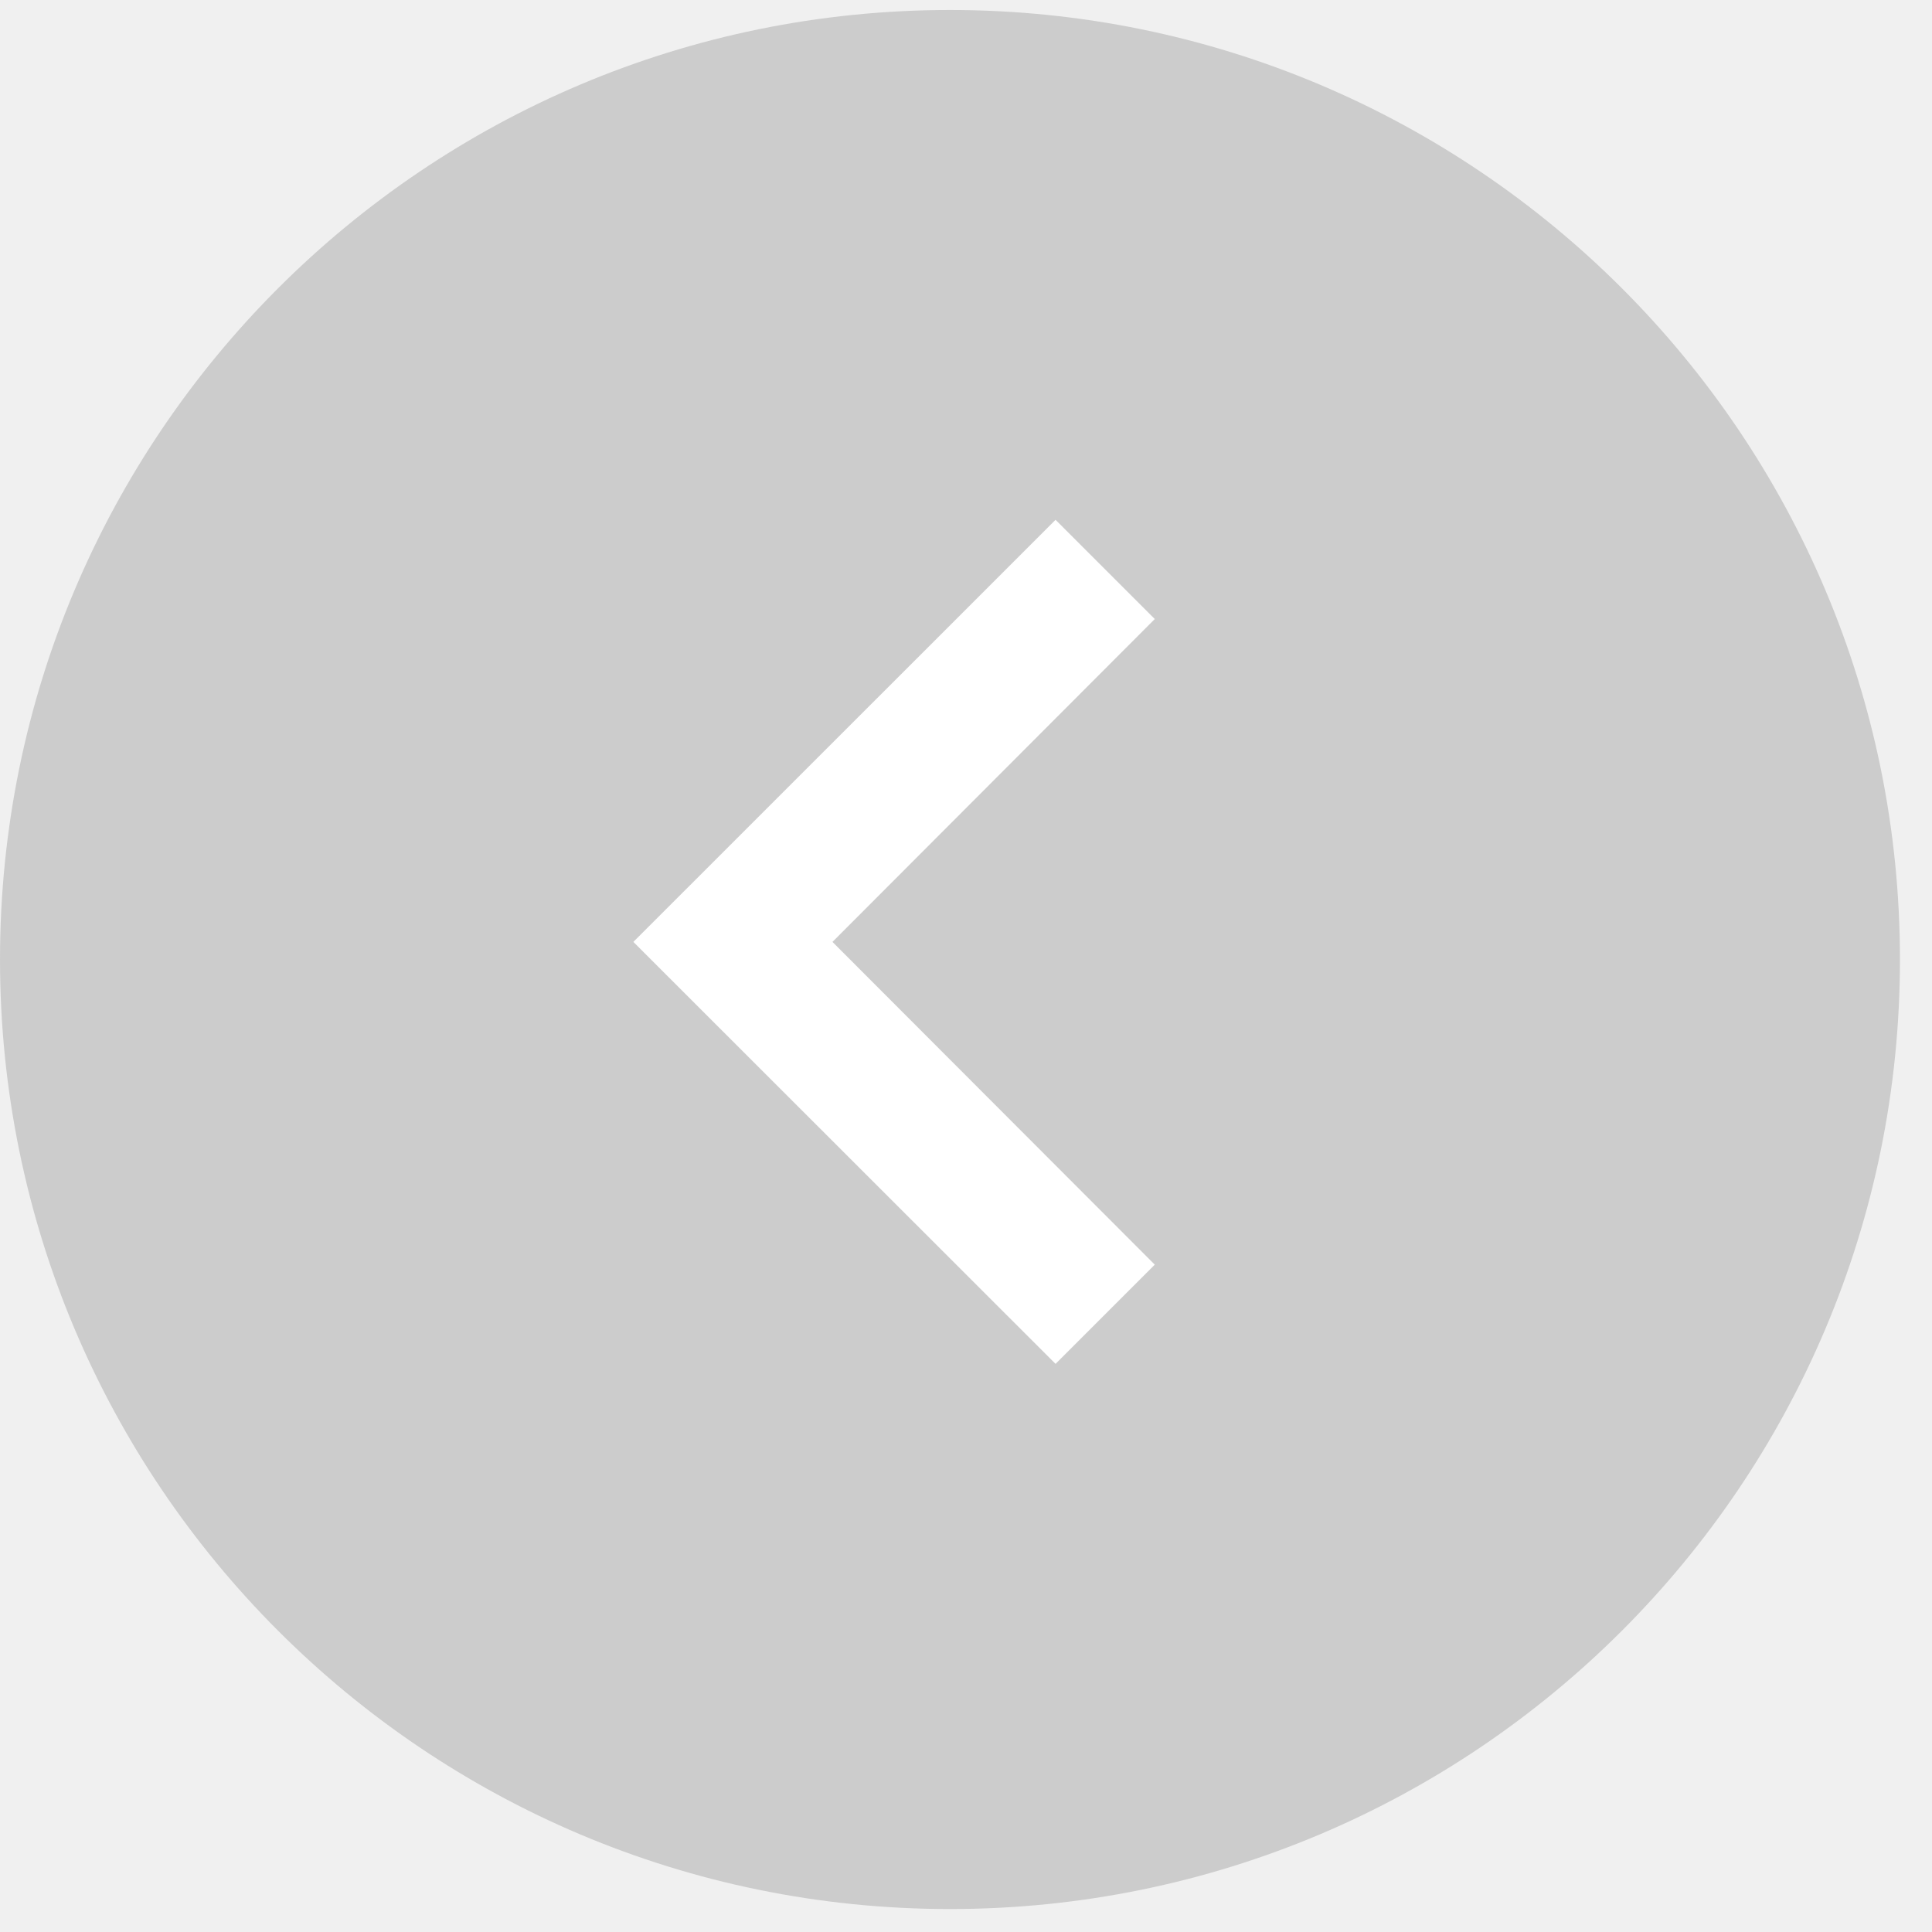
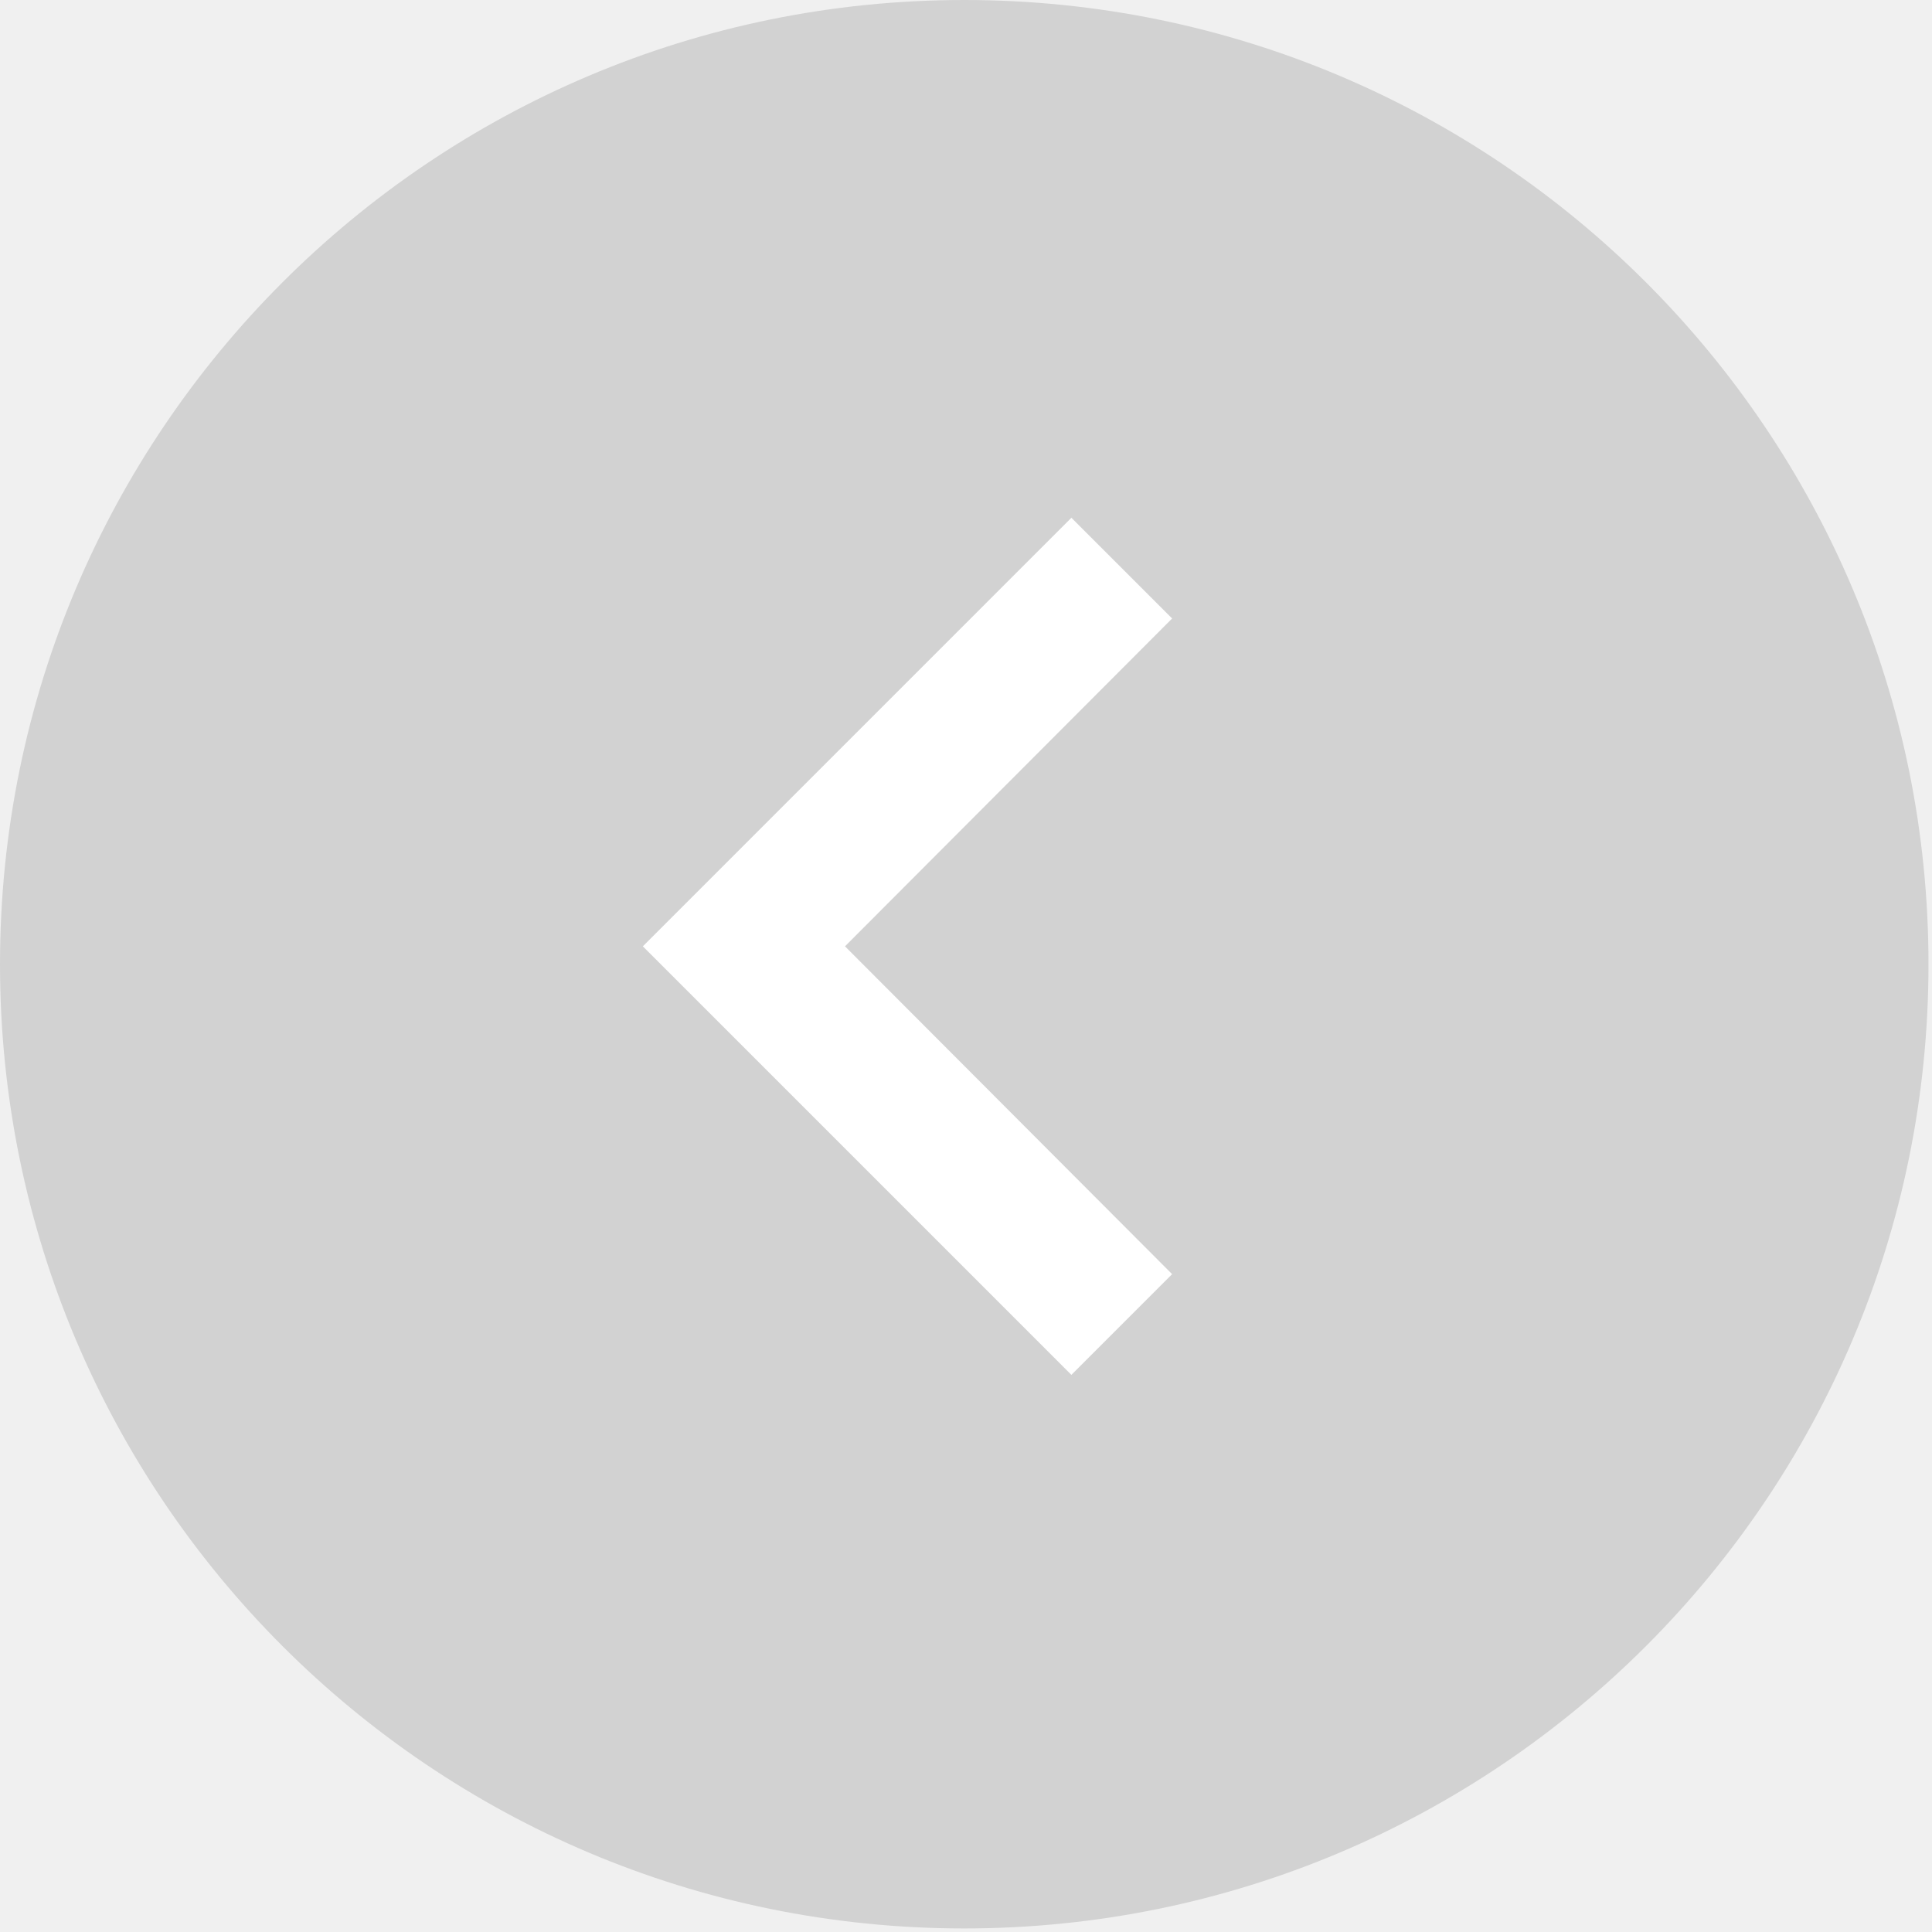
- <svg xmlns="http://www.w3.org/2000/svg" width="17" height="17" viewBox="0 0 17 17" fill="none">
-   <path fill-rule="evenodd" clip-rule="evenodd" d="M8.359 0.088C3.743 0.088 5.14984e-05 3.828 5.14984e-05 8.443C5.14984e-05 13.057 3.743 16.798 8.359 16.798C12.976 16.798 16.718 13.057 16.718 8.443C16.718 3.828 12.976 0.088 8.359 0.088Z" fill="#ccc" />
-   <path fill-rule="evenodd" clip-rule="evenodd" d="M10.161 5.447L7.325 8.288L10.161 11.128L9.288 12.001L5.573 8.288L9.288 4.574L10.161 5.447Z" fill="white" />
+ <svg xmlns="http://www.w3.org/2000/svg" width="30" height="30" viewBox="0 0 38 38" fill="none">
+   <path fill-rule="evenodd" clip-rule="evenodd" d="M18.965 -7.98702e-06C8.491 -7.98702e-06 0 8.491 0 18.965C0 29.439 8.491 37.93 18.965 37.93C29.44 37.93 37.931 29.439 37.931 18.965C37.931 8.491 29.44 -7.98702e-06 18.965 -7.98702e-06Z" fill="#D2D2D2" />
+   <path fill-rule="evenodd" clip-rule="evenodd" d="M23.054 12.165L16.62 18.613L23.054 25.061L21.073 27.042L12.644 18.613L21.073 10.184L23.054 12.165Z" fill="white" />
</svg>
